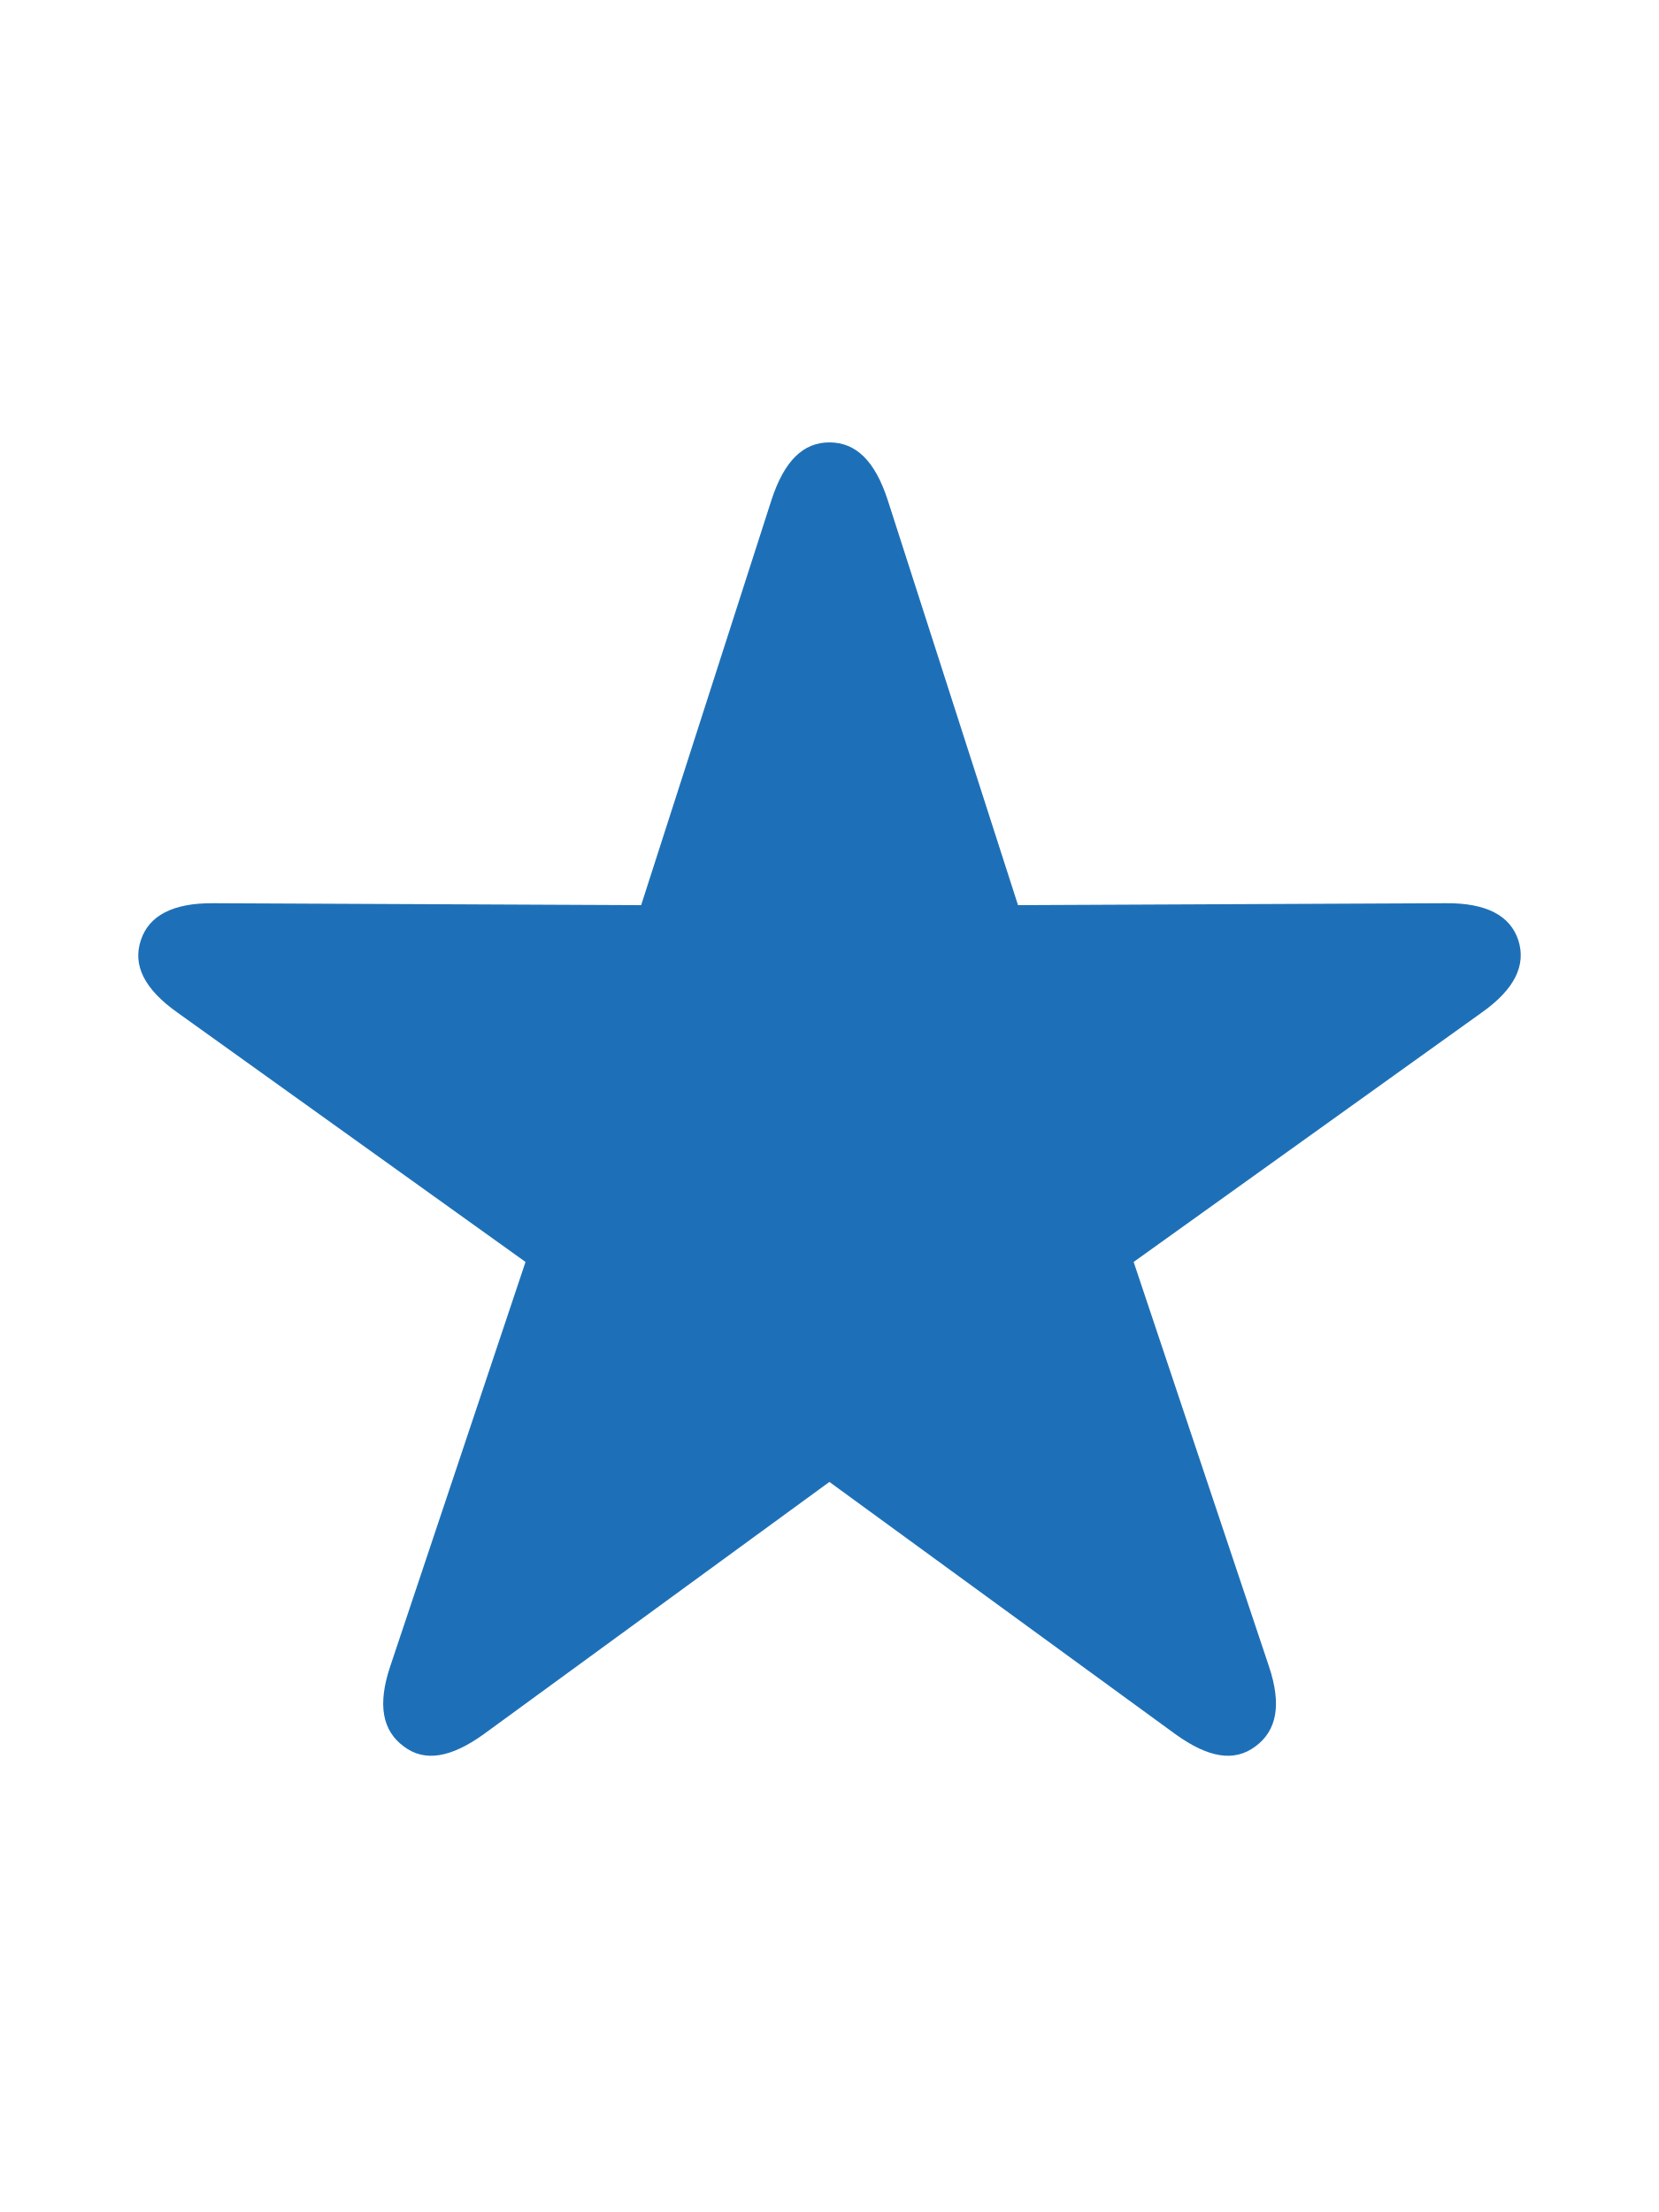
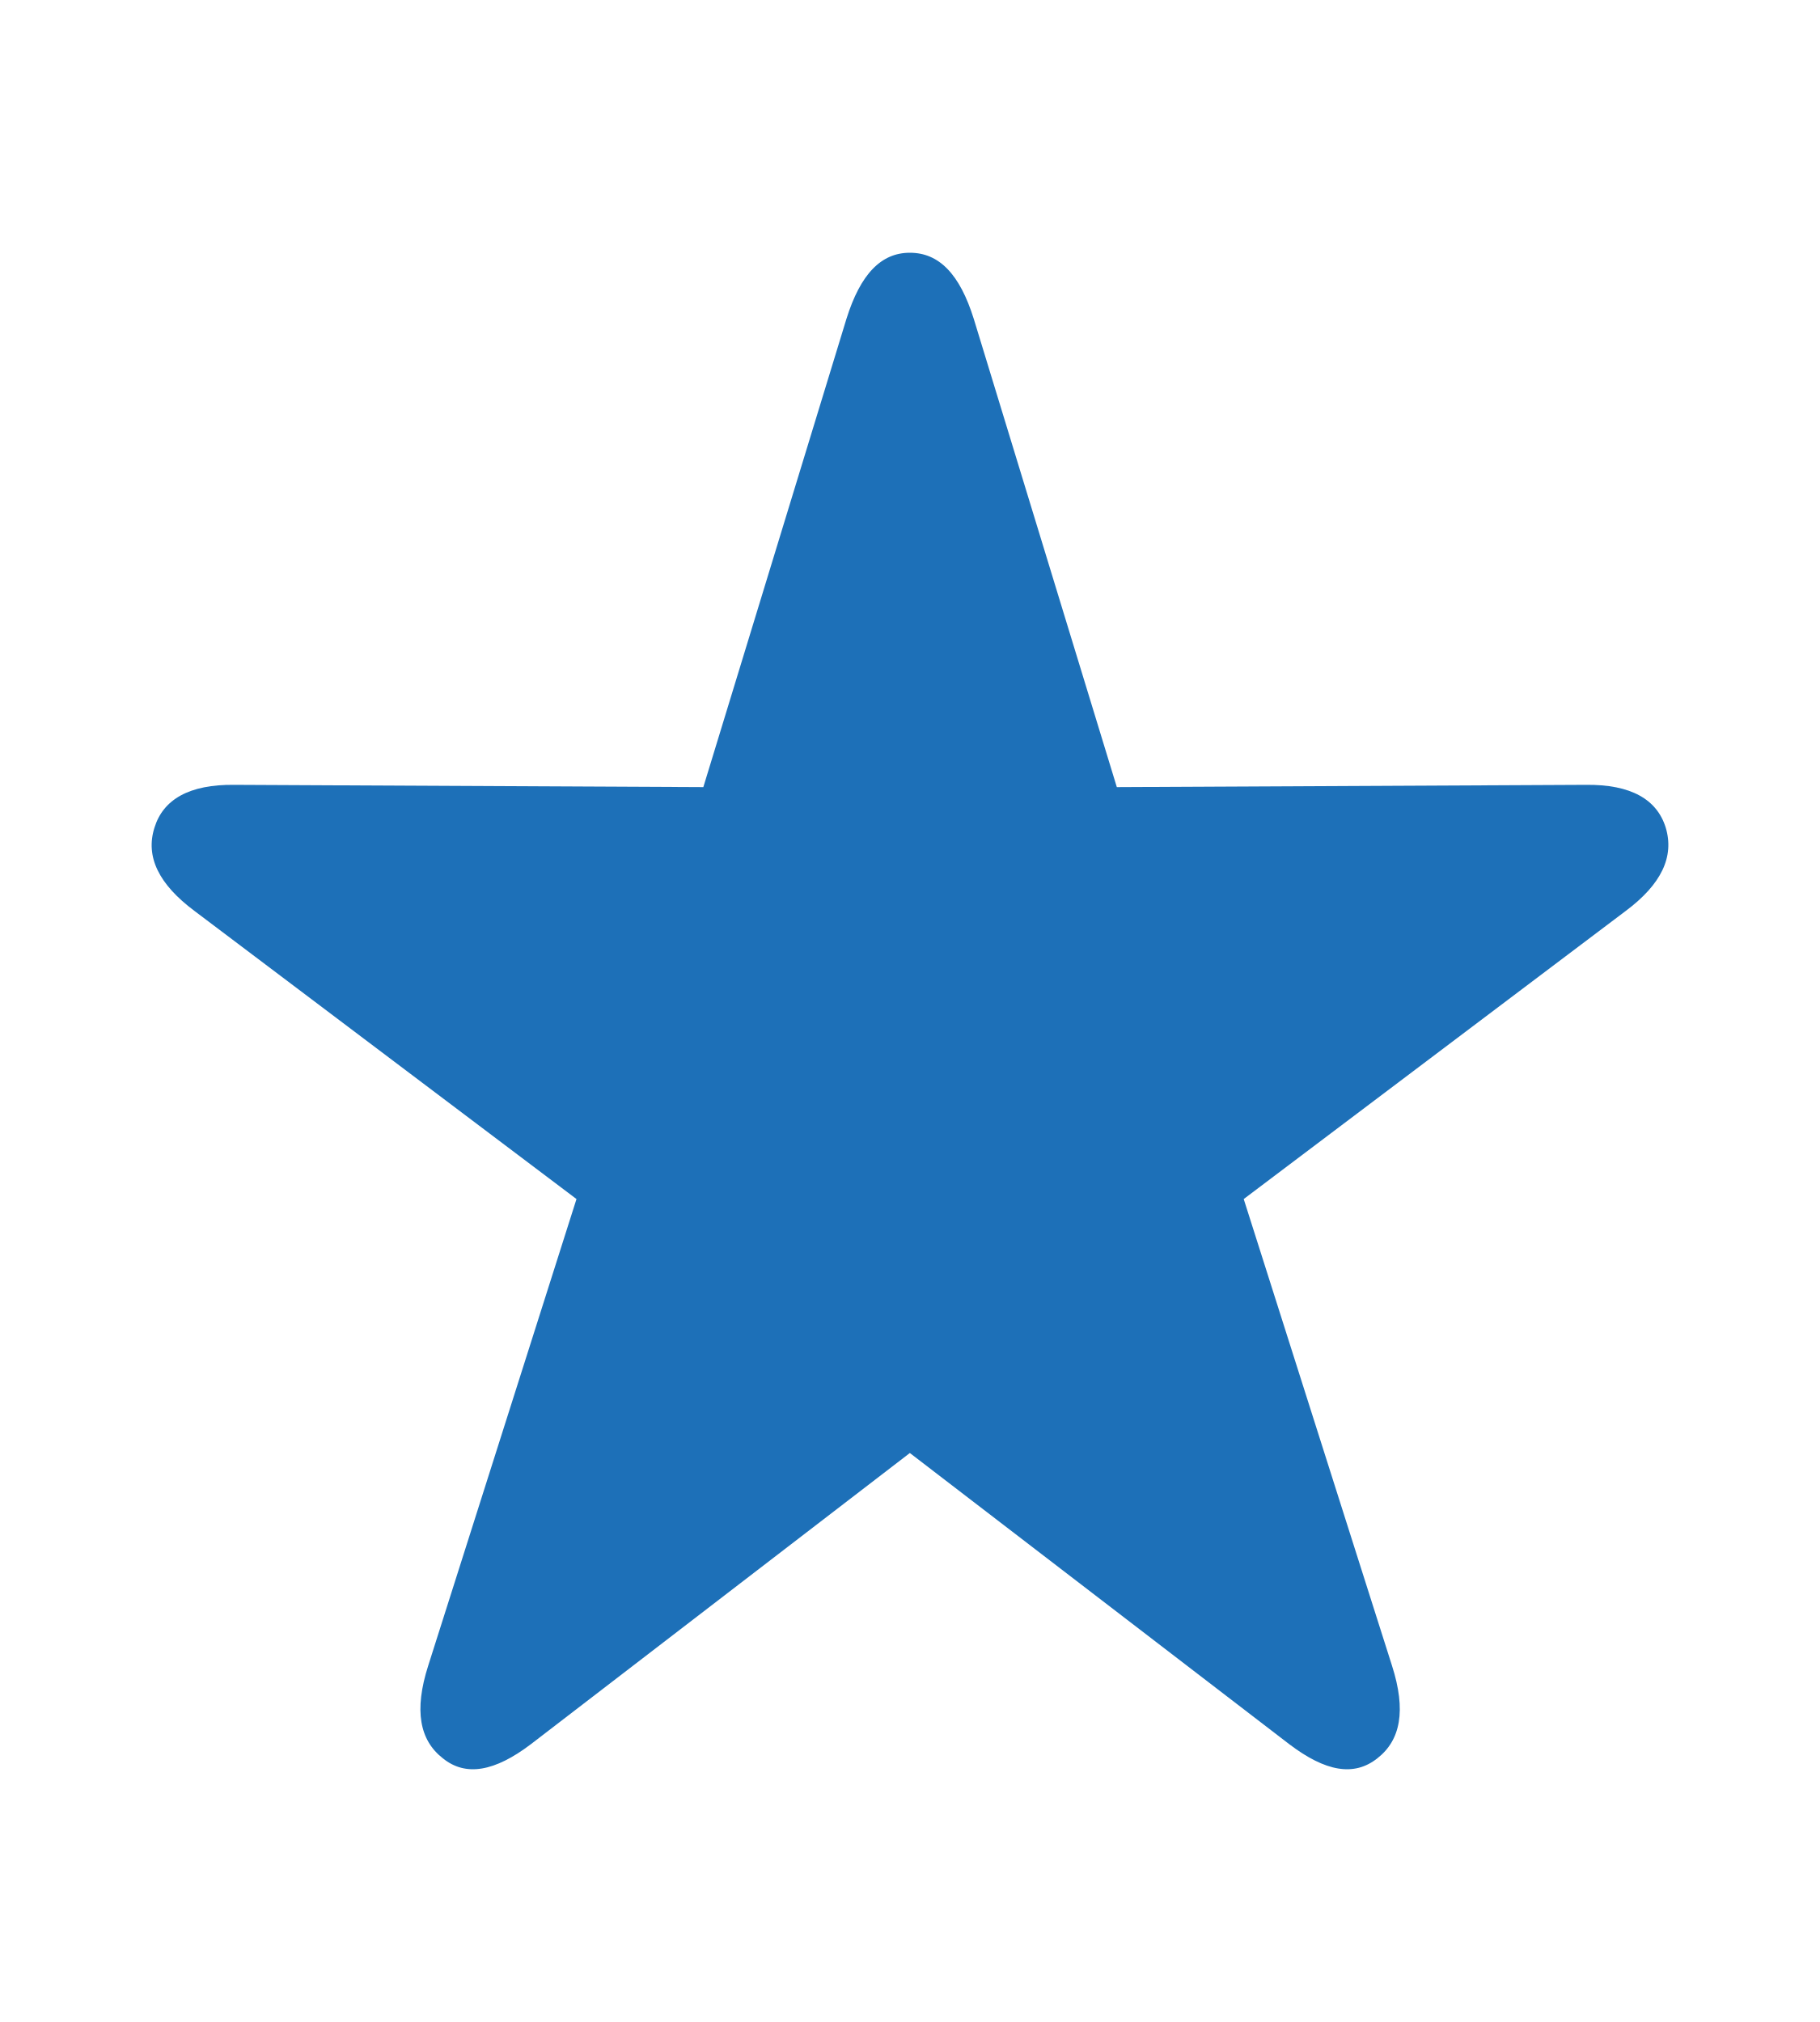
- <svg xmlns="http://www.w3.org/2000/svg" width="30" height="40" viewBox="0 0 30 40" fill="none">
-   <path d="M7.299 31.579C7.677 31.869 8.156 31.786 8.75 31.358L14.998 26.798L21.253 31.358C21.847 31.786 22.318 31.869 22.704 31.579C23.086 31.296 23.182 30.83 22.945 30.128L20.5 22.82L26.795 18.31C27.389 17.889 27.601 17.456 27.456 17.002C27.312 16.561 26.883 16.326 26.142 16.333L18.409 16.368L16.051 9.037C15.819 8.33 15.477 8 14.998 8C14.526 8 14.184 8.33 13.952 9.037L11.594 16.368L3.861 16.333C3.12 16.326 2.691 16.561 2.547 17.002C2.394 17.456 2.614 17.889 3.208 18.31L9.503 22.82L7.058 30.128C6.821 30.83 6.917 31.296 7.299 31.579Z" fill="#1D70B8" />
+ <svg xmlns="http://www.w3.org/2000/svg" width="36" height="40" viewBox="0 0 36 40" fill="none">
+   <path d="M8.759 34.783C9.212 35.151 9.787 35.046 10.5 34.505L17.997 28.744L25.503 34.505C26.216 35.046 26.782 35.151 27.245 34.783C27.703 34.426 27.818 33.838 27.534 32.951L24.601 23.72L32.154 18.023C32.866 17.492 33.121 16.945 32.948 16.371C32.774 15.813 32.26 15.516 31.37 15.526L22.091 15.571L19.262 6.31C18.983 5.417 18.572 5 17.997 5C17.431 5 17.021 5.417 16.742 6.31L13.912 15.571L4.634 15.526C3.744 15.516 3.229 15.813 3.056 16.371C2.873 16.945 3.137 17.492 3.85 18.023L11.403 23.72L8.47 32.951C8.186 33.838 8.301 34.426 8.759 34.783Z" fill="#1D70B8" />
</svg>
